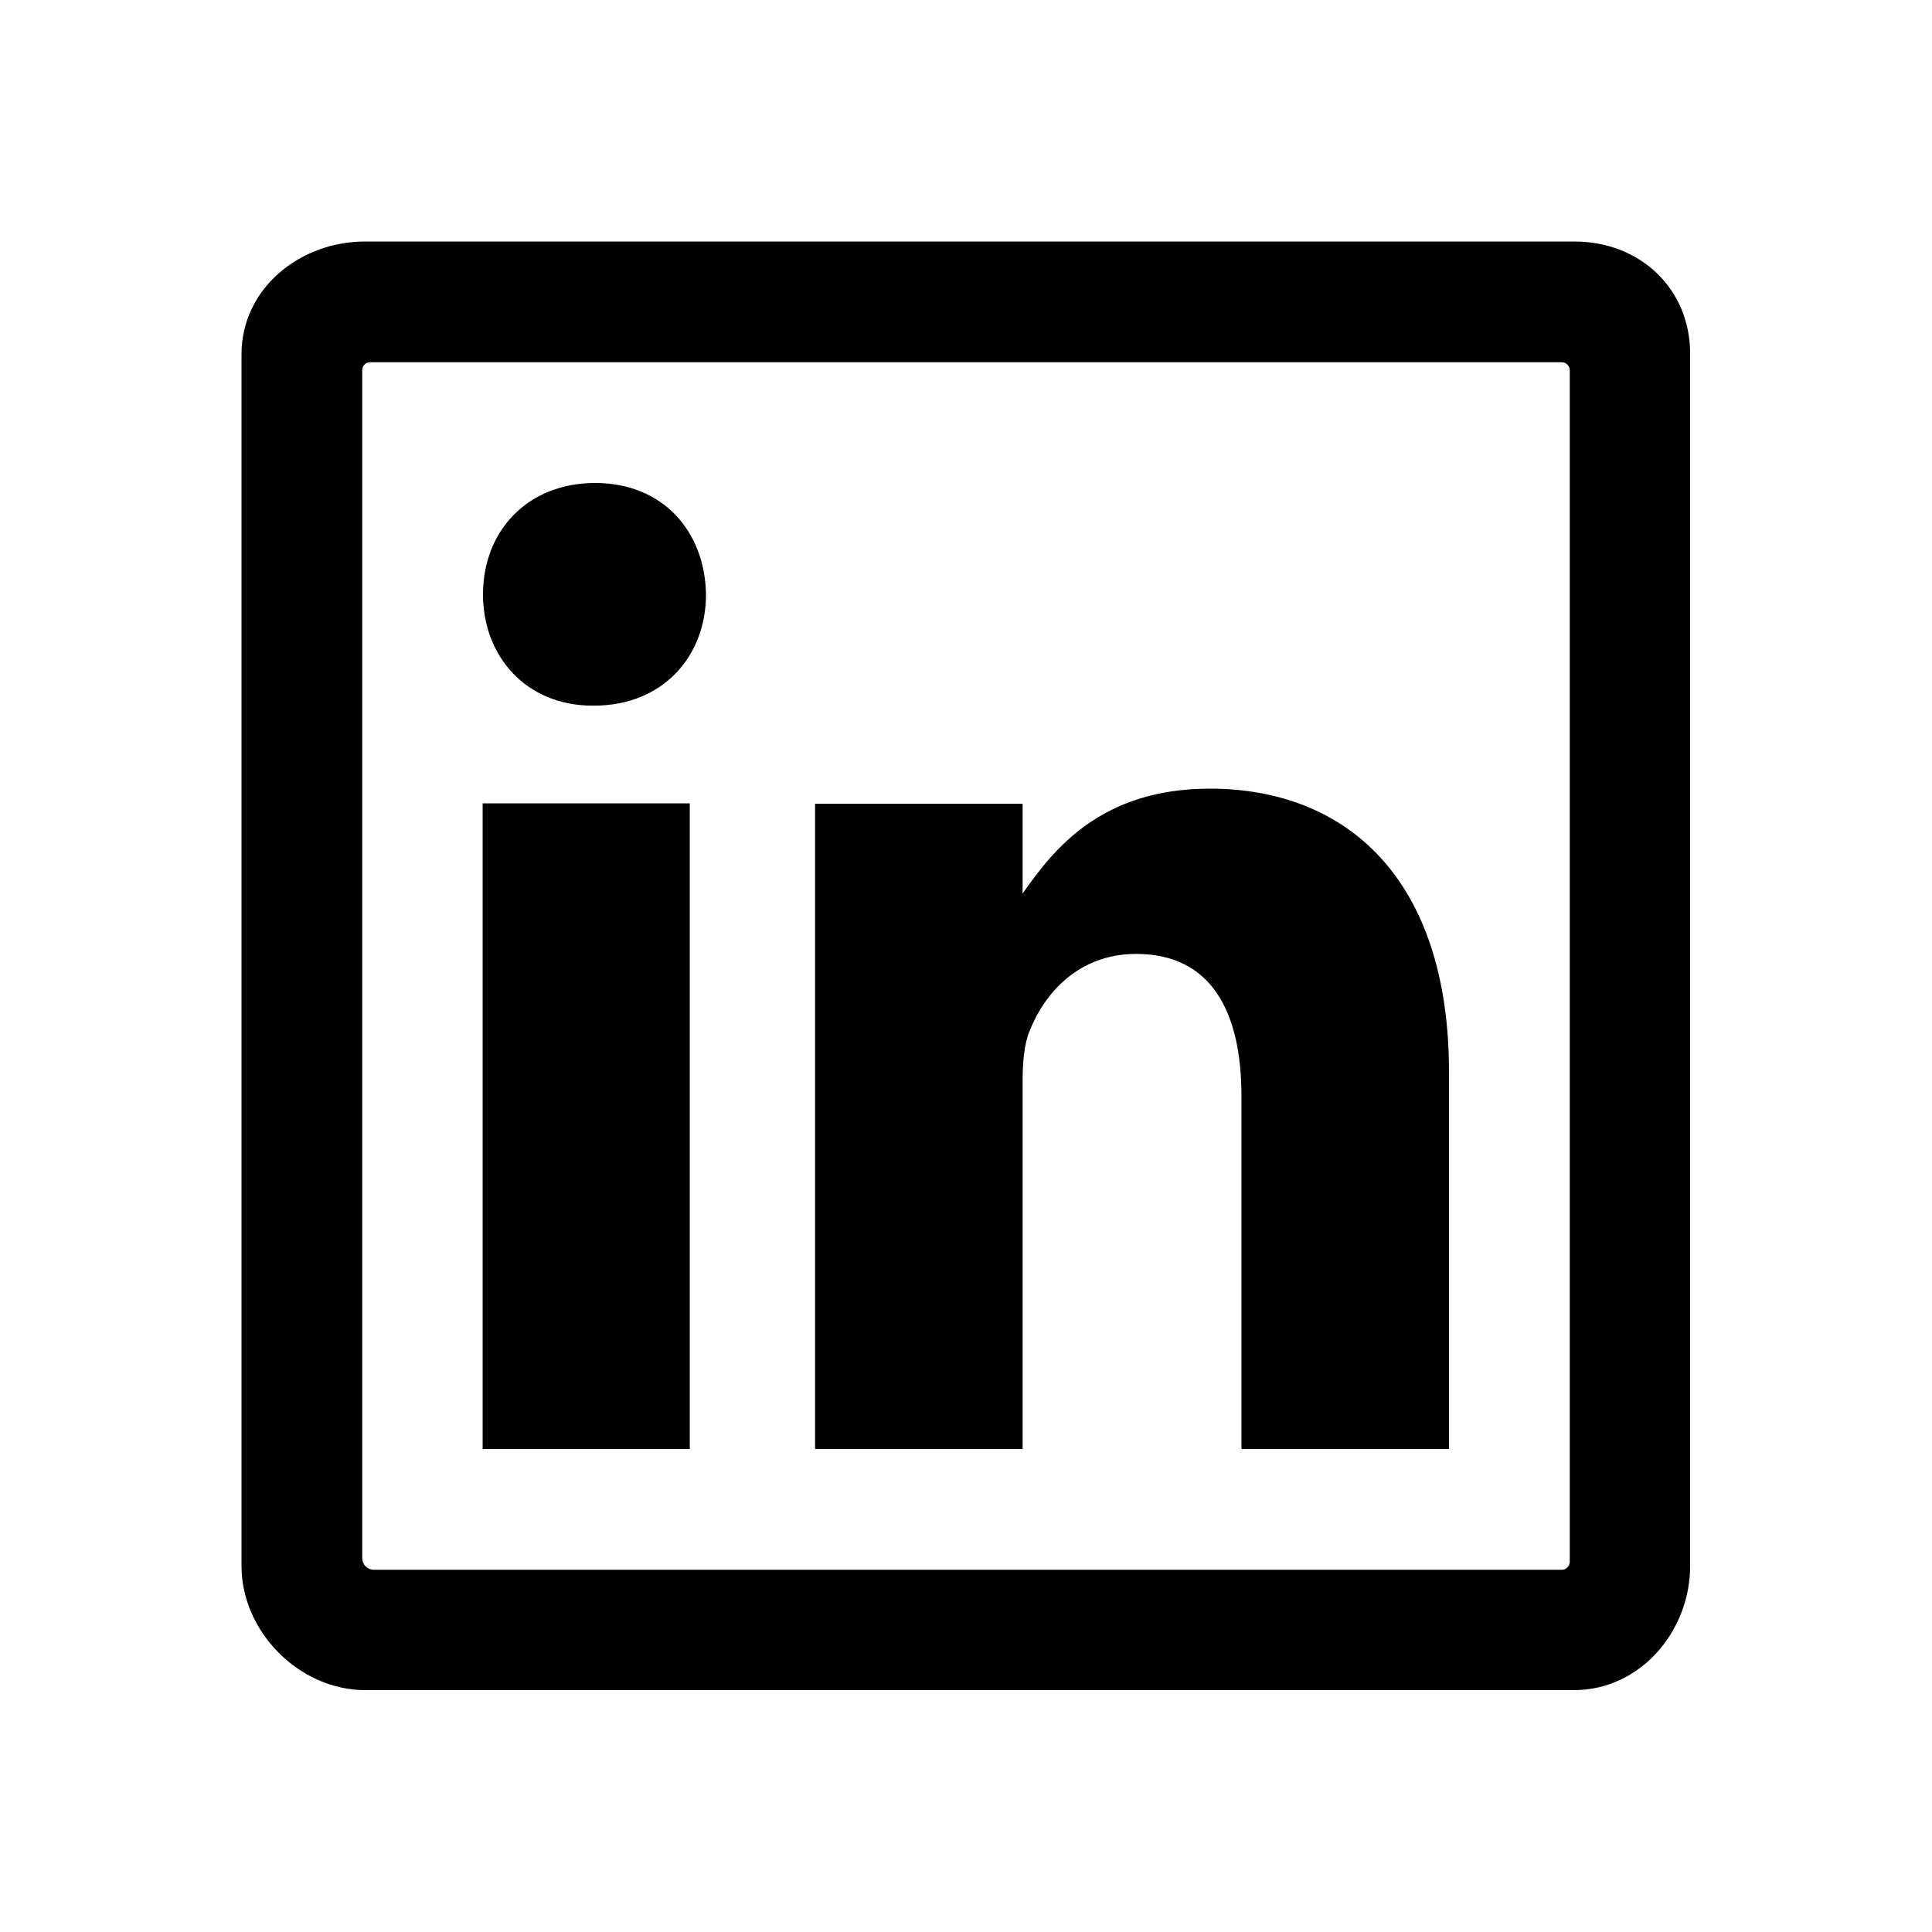
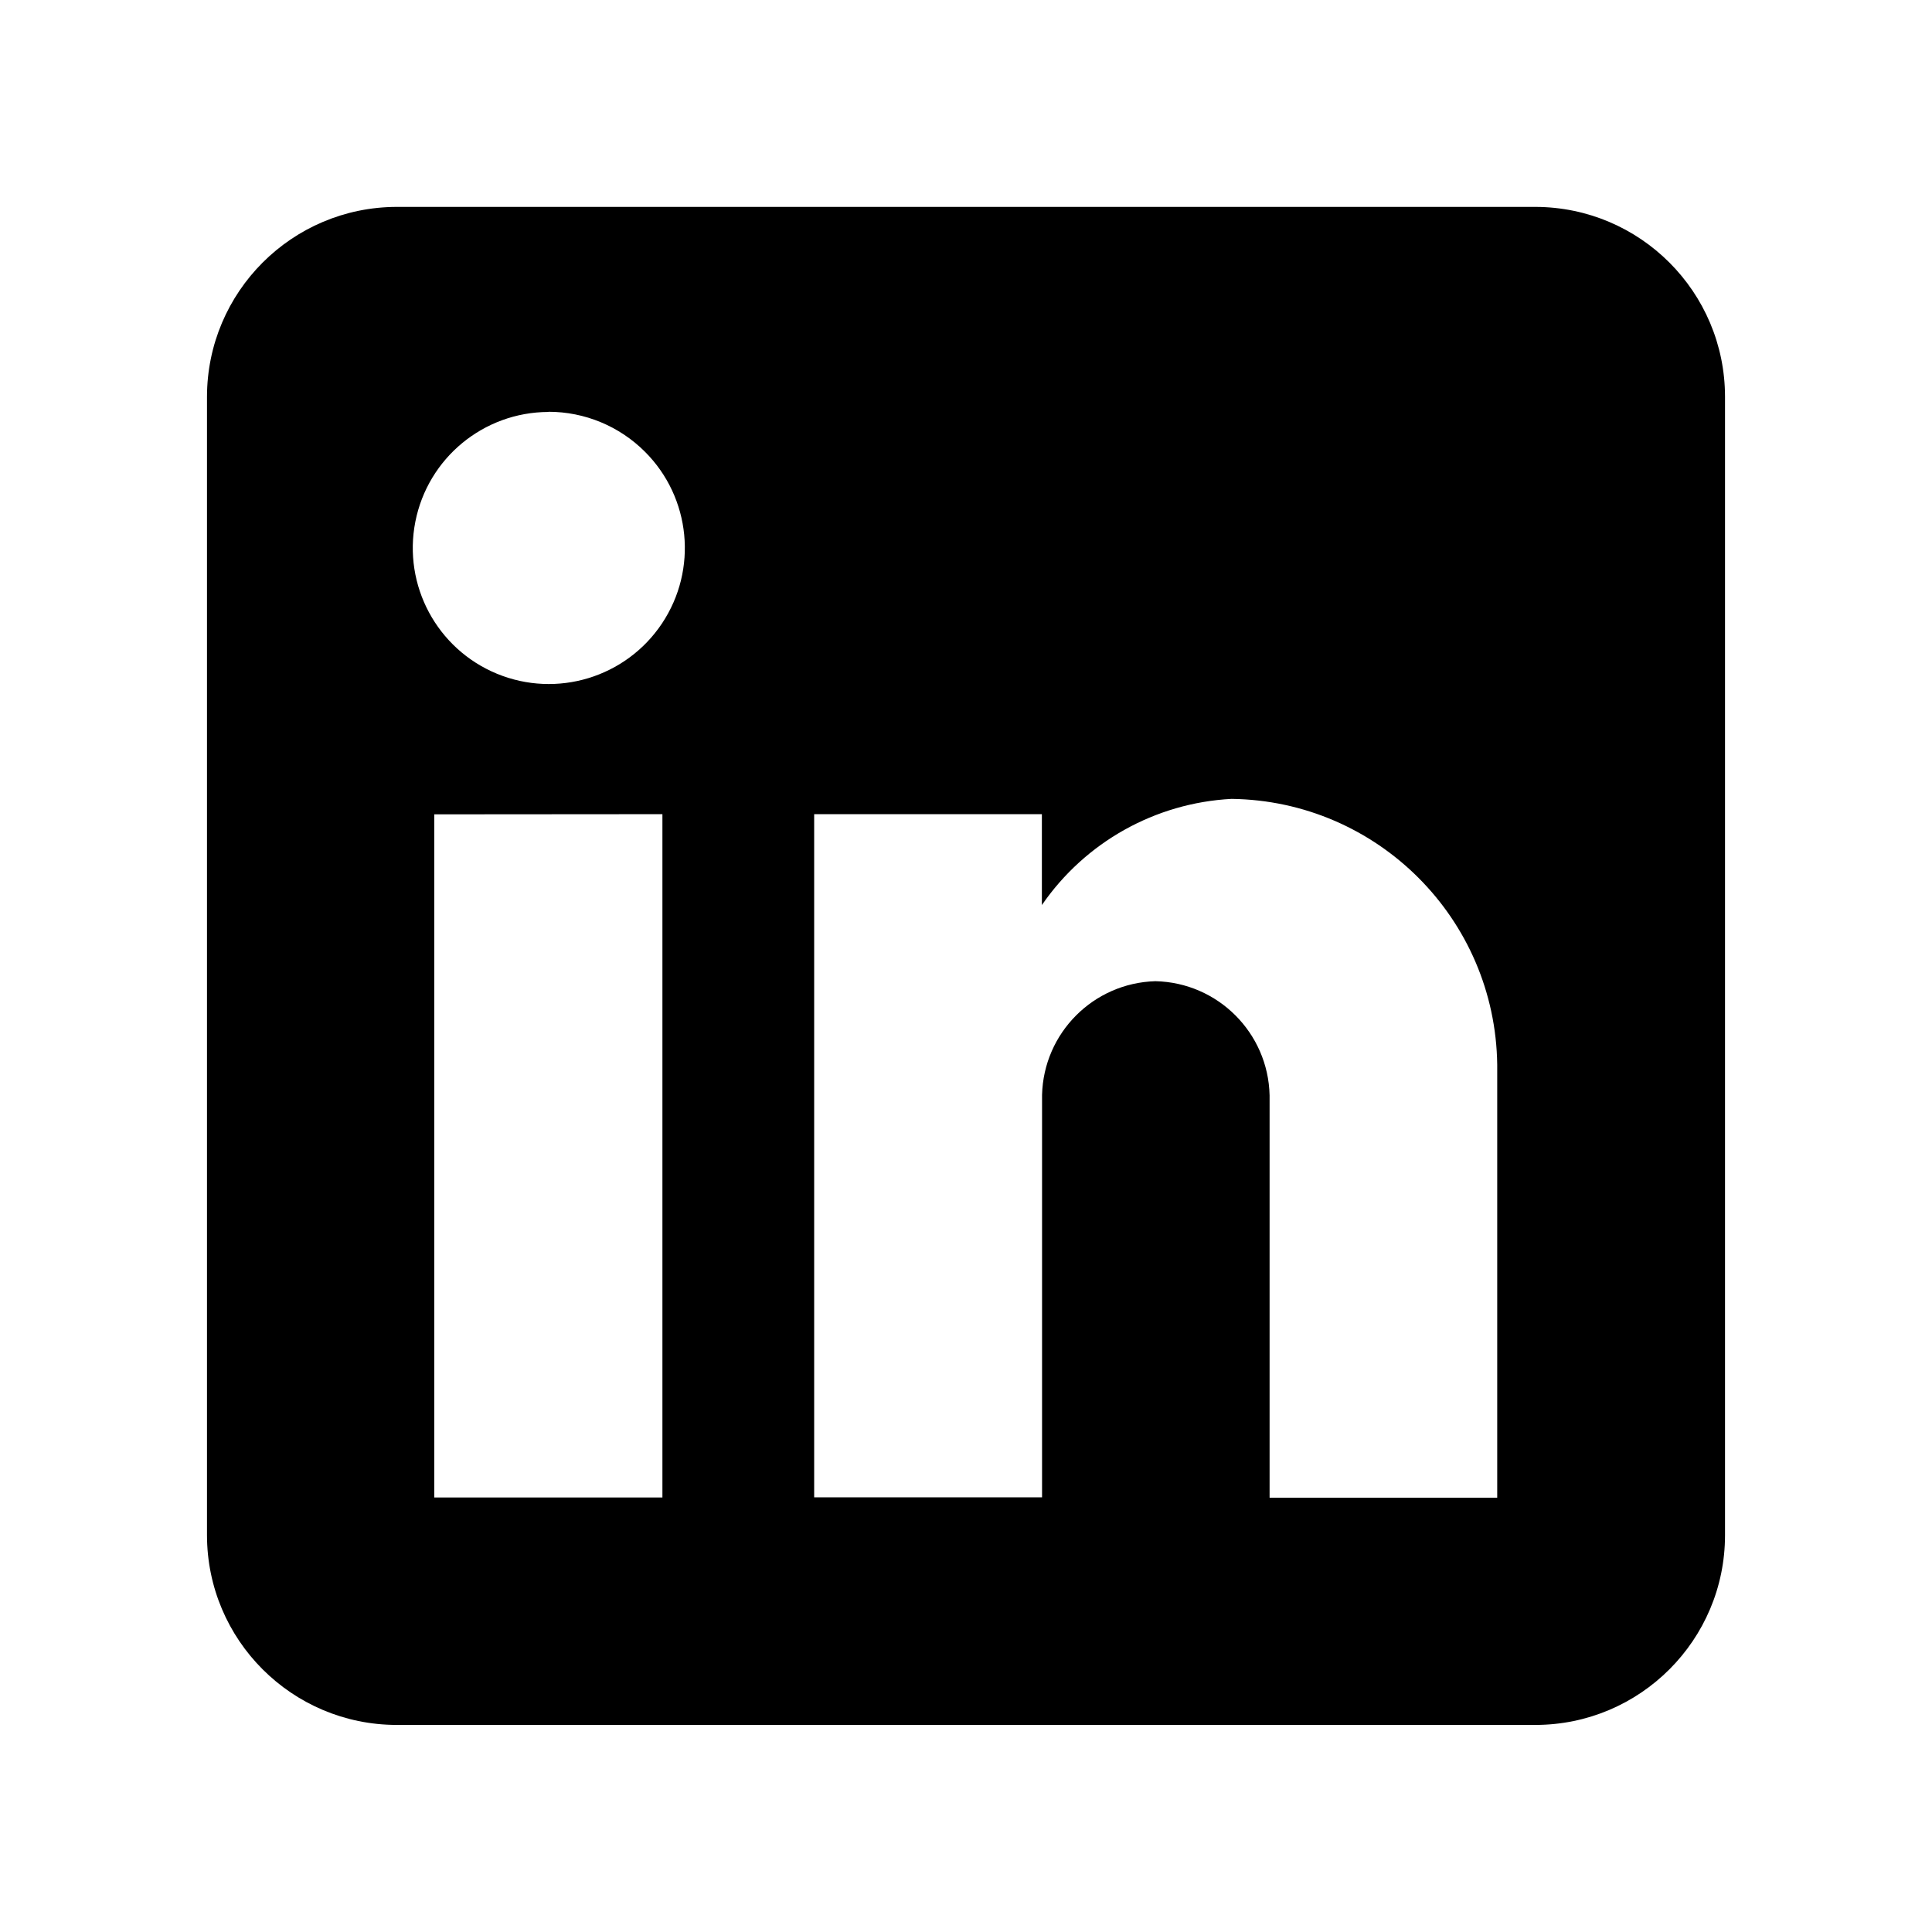
- <svg xmlns="http://www.w3.org/2000/svg" height="512px" id="Layer_1" style="enable-background:new 0 0 512 512;" version="1.1" viewBox="0 0 512 512" width="512px" xml:space="preserve">
-   <g>
-     <g>
-       <path class="st0" d="M182.8,384V212.9h-54.9V384H182.8L182.8,384z M157.4,187c18.3,0,29.7-13.1,29.7-29.5    c-0.3-16.7-11.4-29.5-29.4-29.5c-18,0-29.7,12.8-29.7,29.5c0,16.4,11.4,29.5,29,29.5H157.4L157.4,187z" />
-       <path class="st0" d="M320.6,209c-29.1,0-41.6,16.4-49.6,27.8V213h-55v171h55v-97.4c0-5,0.4-10,1.9-13.5c4-10,13-20.3,28.2-20.3    c19.9,0,27.9,15.3,27.9,37.7V384h55v-99.9C384,232.8,356.8,209,320.6,209z" />
-     </g>
-     <path d="M417.2,64H96.8C79.3,64,64,76.6,64,93.9v321.1c0,17.4,15.3,32.9,32.8,32.9h320.3c17.6,0,30.8-15.6,30.8-32.9V93.9   C448,76.6,434.7,64,417.2,64z M414,416c-1.1,0-313.1,0-314.9,0s-3.1-1.4-3.1-3.1S96,99.1,96,98s1-2,2-2s315,0,316,0s2,1,2,2   c0,23.3,0,314.9,0,316C416,414.9,415.1,416,414,416z" />
+ <svg xmlns="http://www.w3.org/2000/svg" width="22" height="22" viewBox="0 0 22 22">
+   <g id="Group_96246" data-name="Group 96246" transform="translate(-1199)">
+     <rect id="Rectangle_44772" data-name="Rectangle 44772" width="22" height="22" transform="translate(1199)" fill="none" />
+     <path id="Subtraction_3" data-name="Subtraction 3" d="M15.127,17.286H2.16A2.162,2.162,0,0,1,0,15.126V2.161A2.164,2.164,0,0,1,2.16,0H15.127a2.163,2.163,0,0,1,2.159,2.161V15.126A2.161,2.161,0,0,1,15.127,17.286ZM10.8,8.817a1.33,1.33,0,0,1,1.3,1.3v4.582h2.592V9.767a3.066,3.066,0,0,0-3.025-3.026,2.8,2.8,0,0,0-2.16,1.209V6.915H6.914v7.779H9.509V10.112A1.329,1.329,0,0,1,10.8,8.817Zm-8.212-1.9v7.779H5.186V6.915Zm1.3-4.582a1.549,1.549,0,1,0,1.1.454A1.552,1.552,0,0,0,3.889,2.333Z" transform="translate(1201.357 2.356)" fill="current" />
  </g>
</svg>
